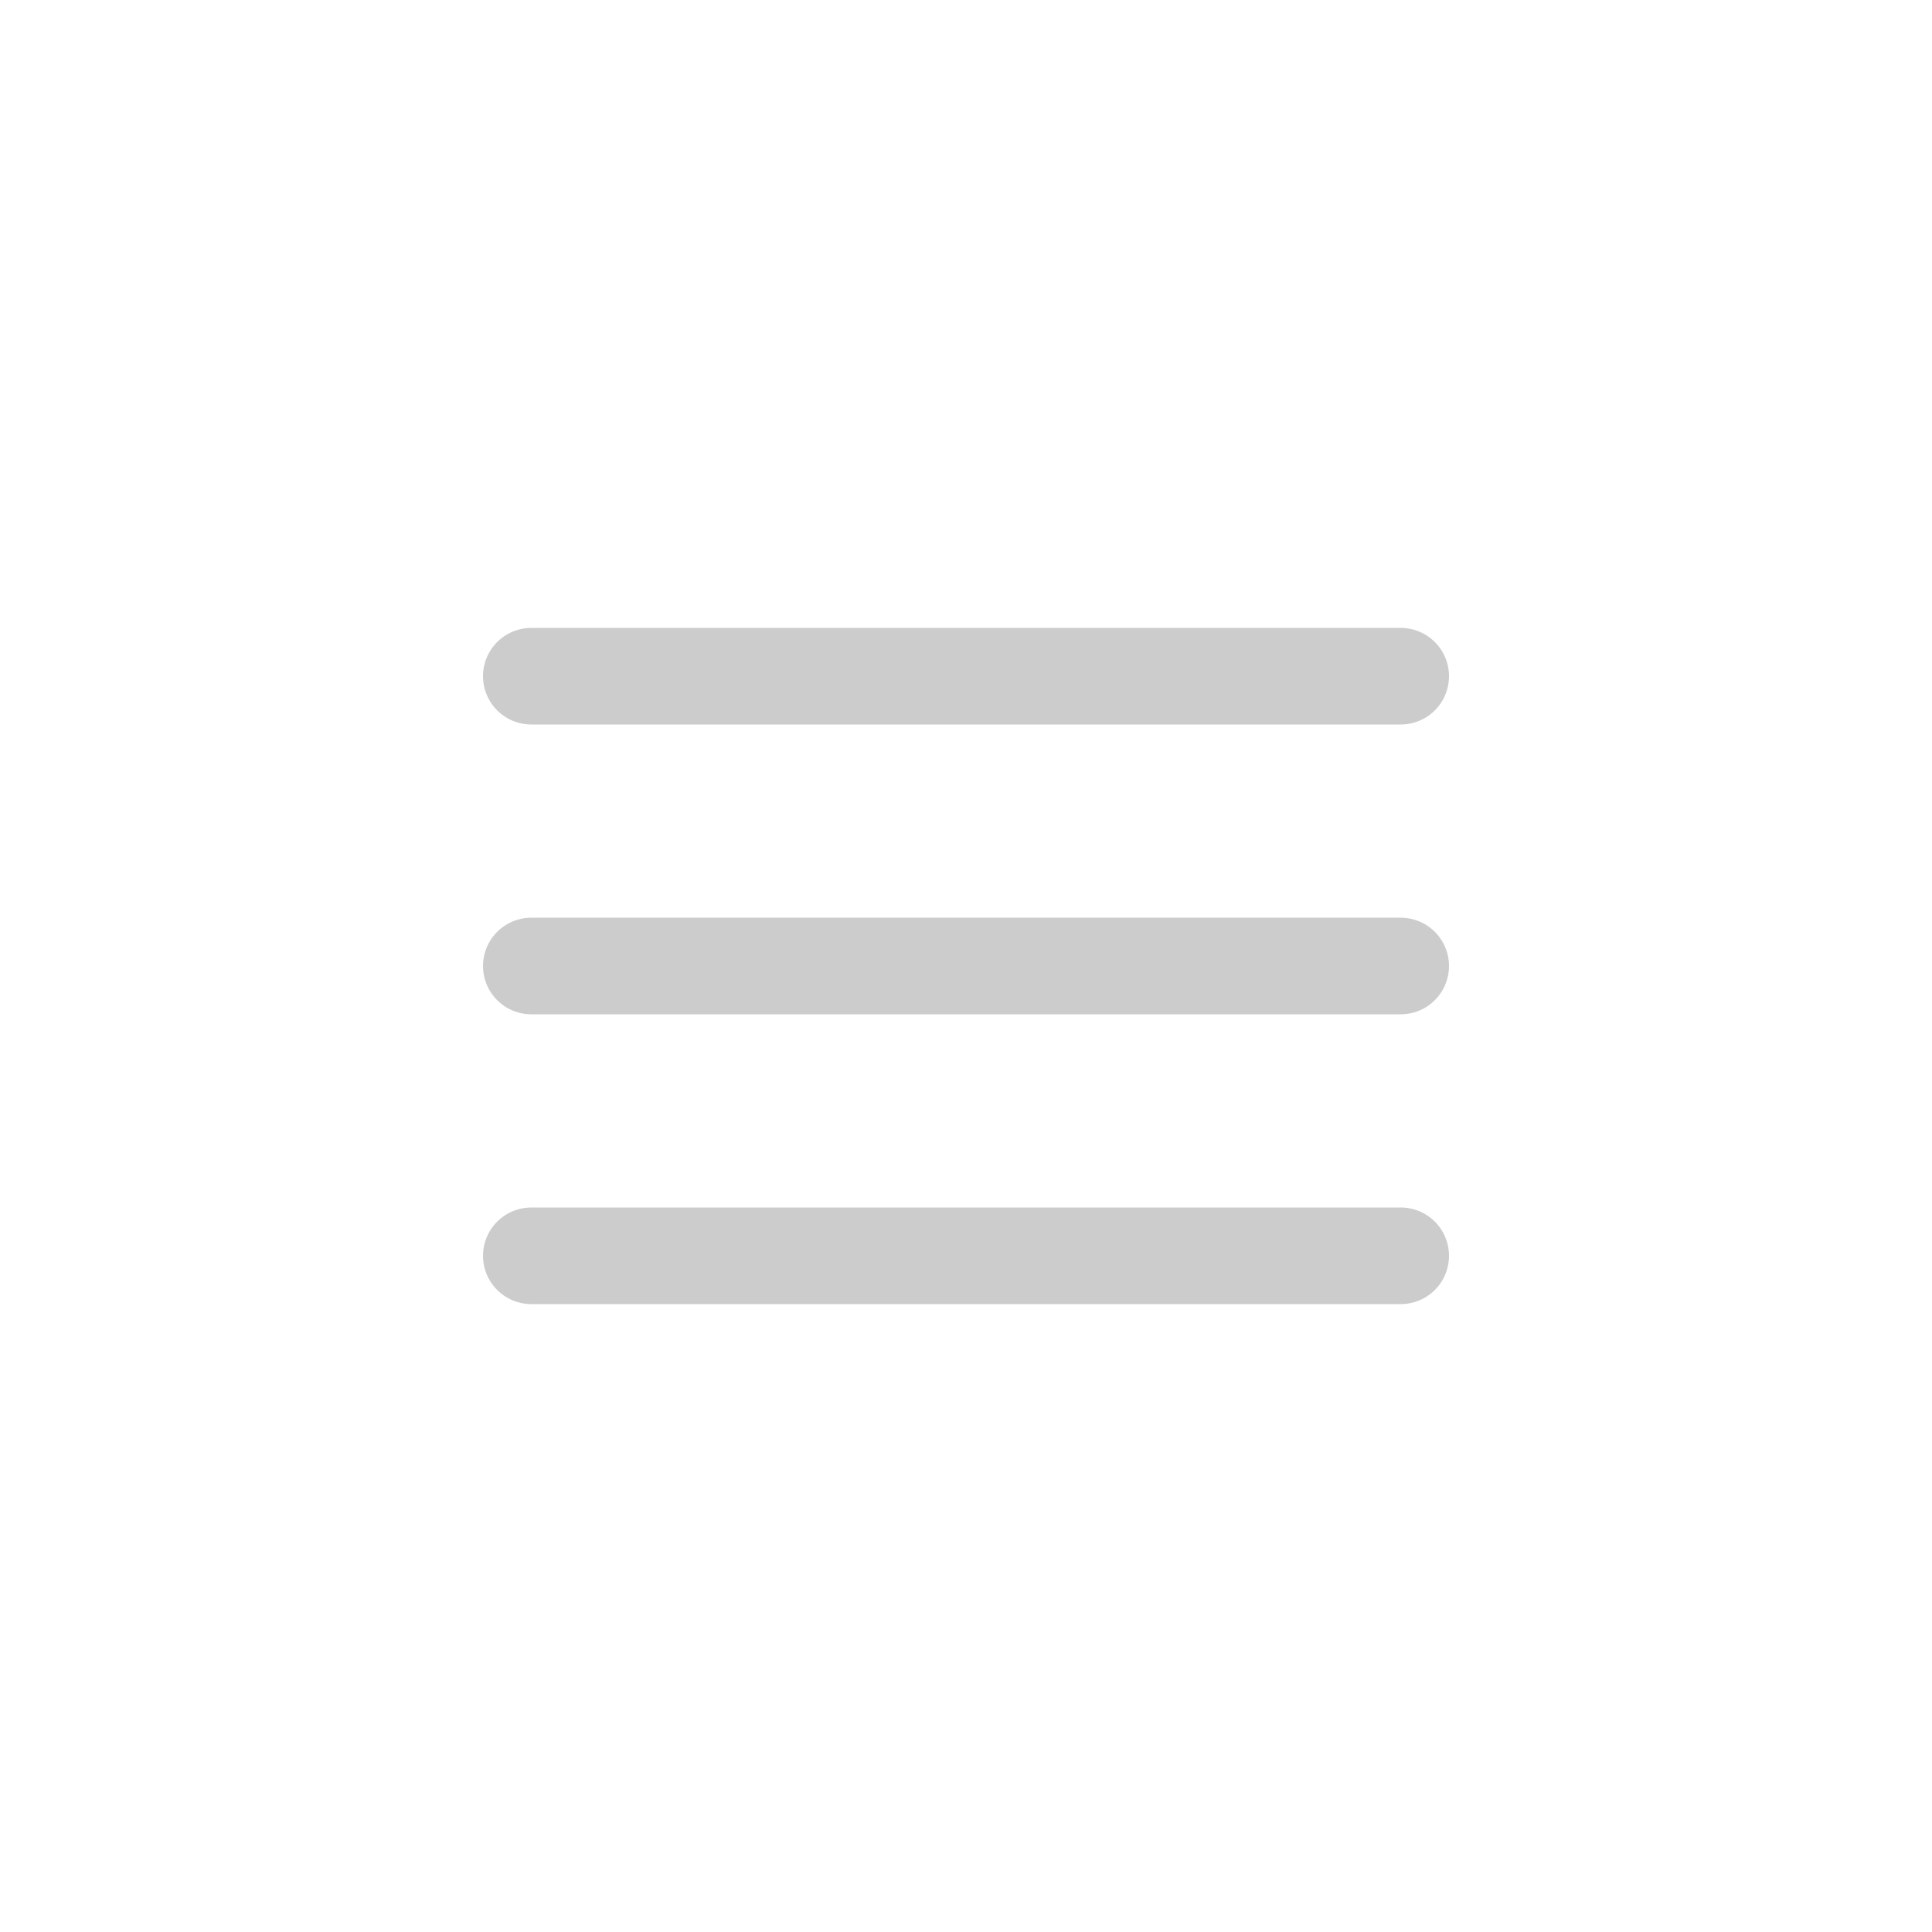
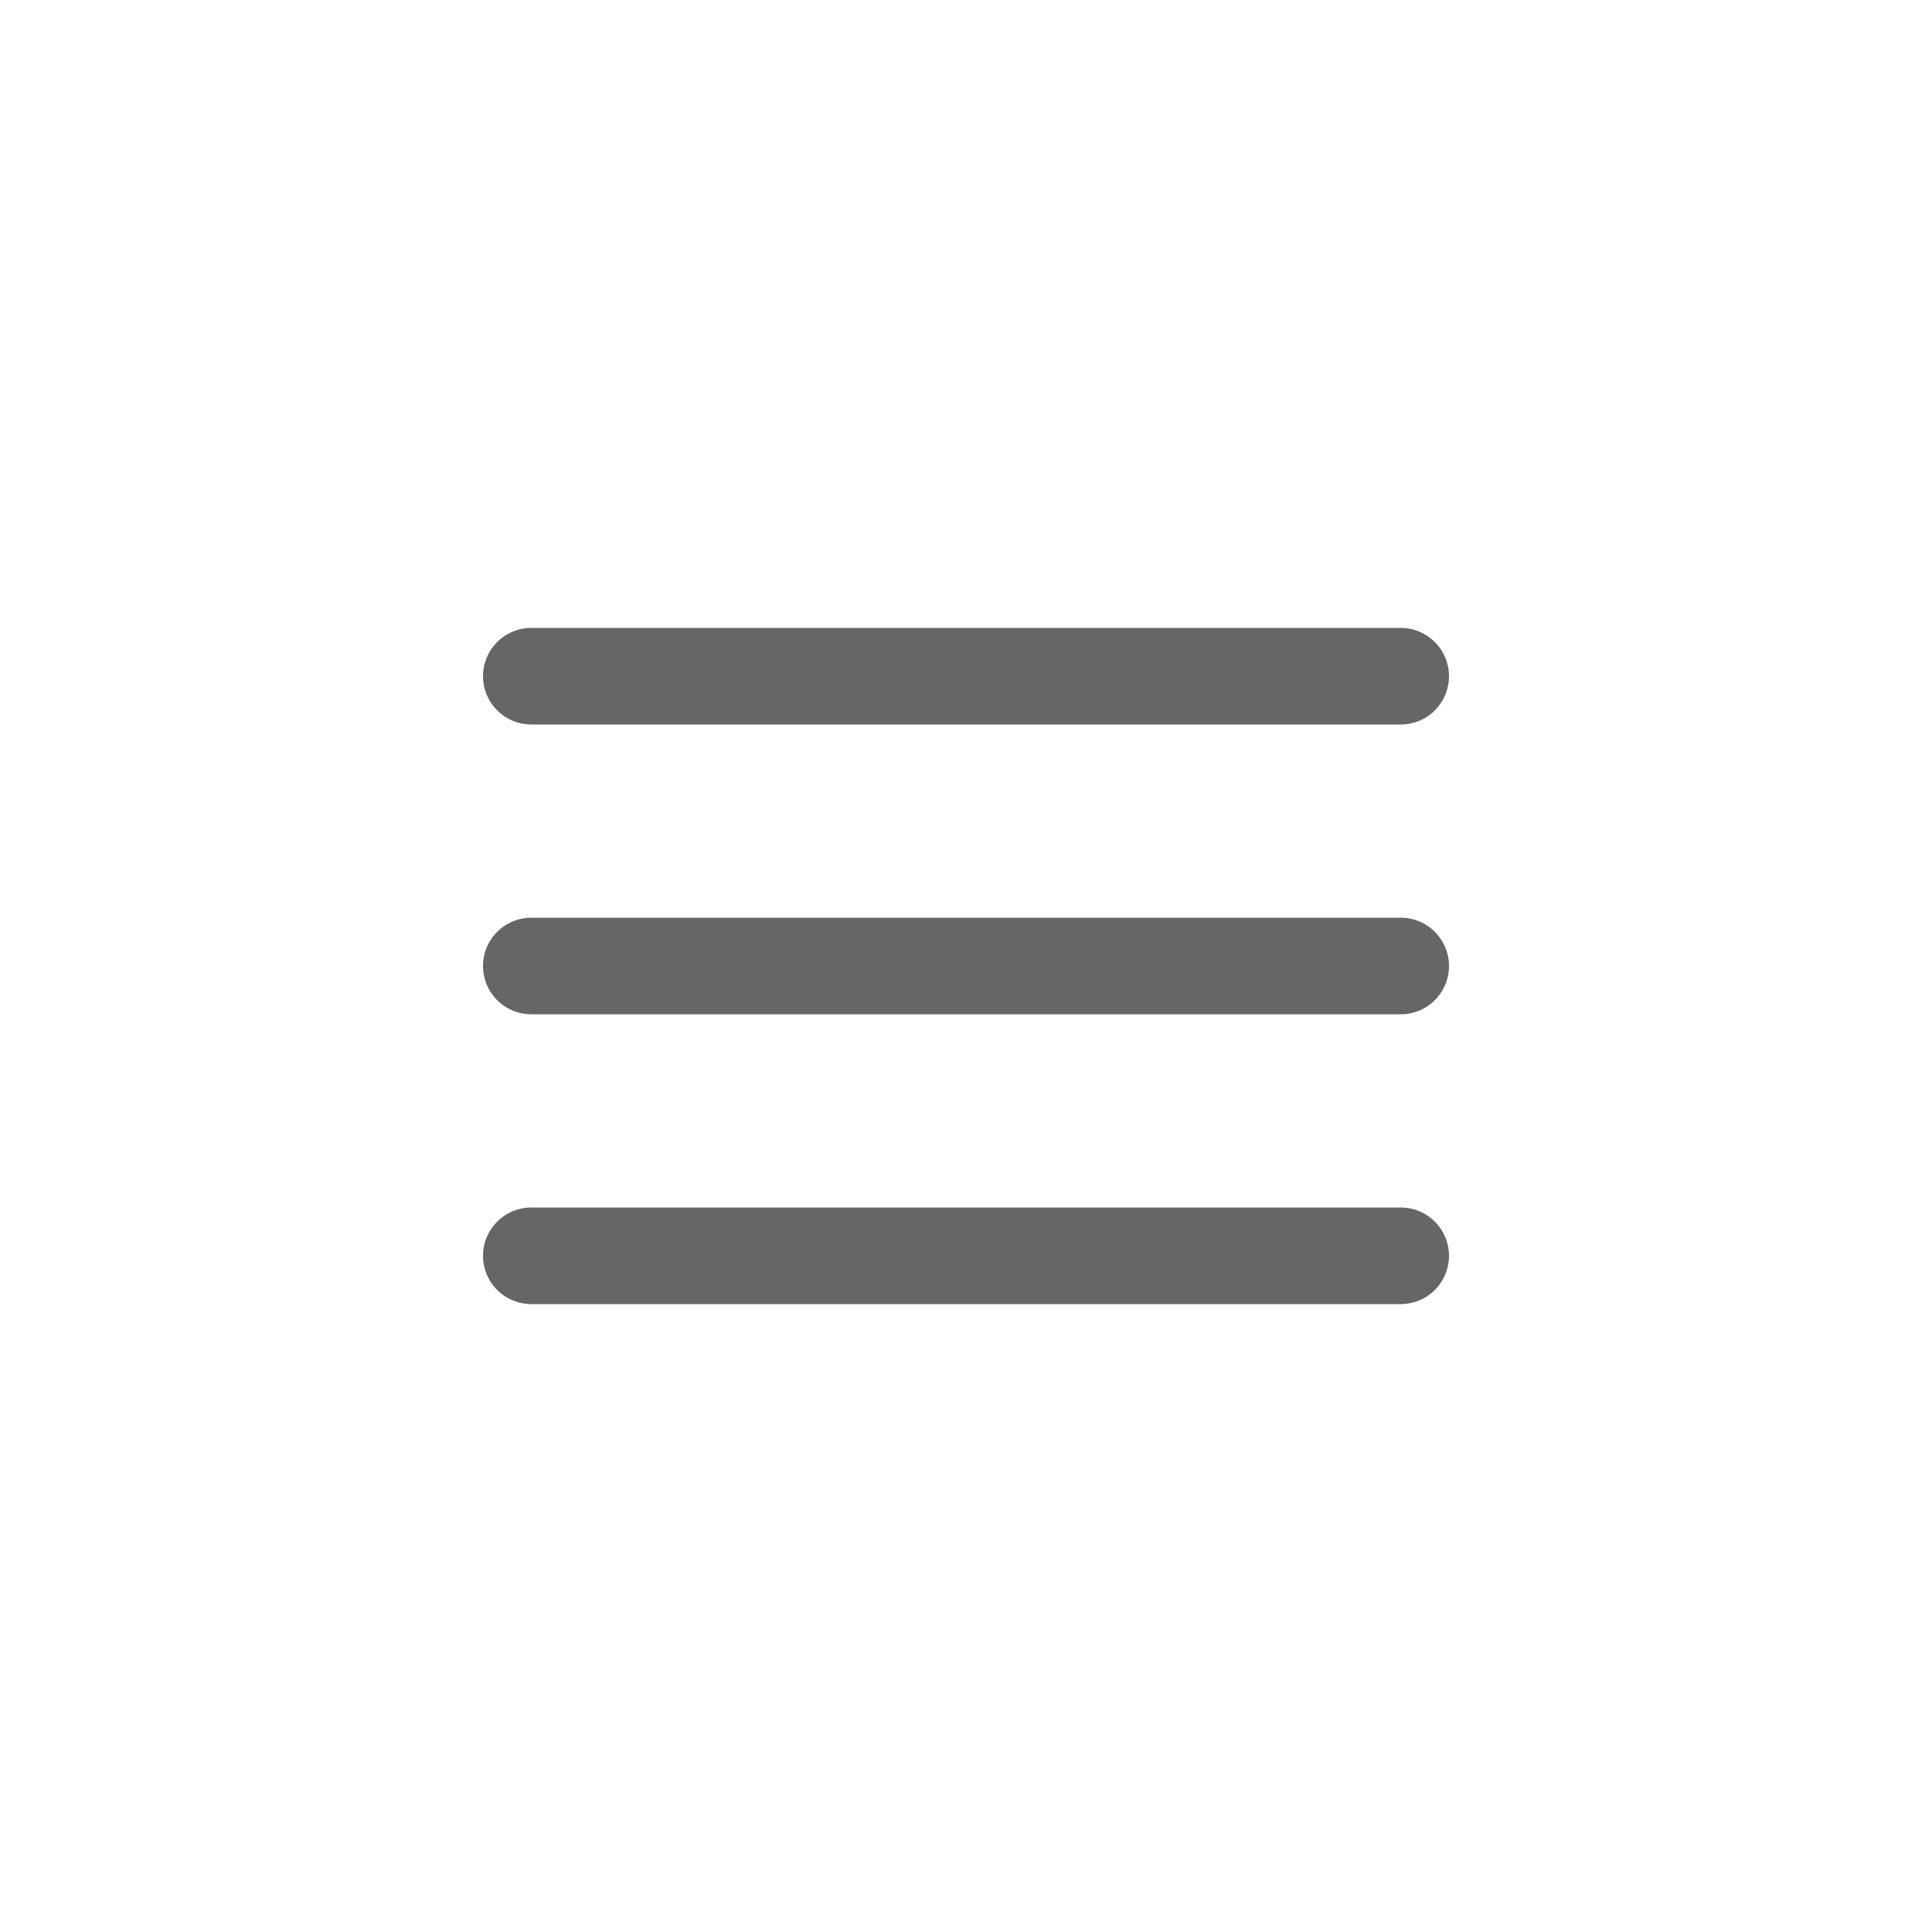
- <svg xmlns="http://www.w3.org/2000/svg" width="40" height="40" viewBox="0 0 40 40" fill="none">
-   <path d="M11 14H29" stroke="#CCCCCC" stroke-width="2" stroke-linecap="round" />
-   <path d="M11 20H29" stroke="#CCCCCC" stroke-width="2" stroke-linecap="round" />
-   <path d="M11 26H29" stroke="#CCCCCC" stroke-width="2" stroke-linecap="round" />
+ <svg xmlns="http://www.w3.org/2000/svg" width="40" height="40" viewBox="0 0 40 40" fill="#666666">
+   <path d="M11 14H29" stroke="#666666" stroke-width="2" stroke-linecap="round" />
+   <path d="M11 20H29" stroke="#666666" stroke-width="2" stroke-linecap="round" />
+   <path d="M11 26H29" stroke="#666666" stroke-width="2" stroke-linecap="round" />
</svg>
